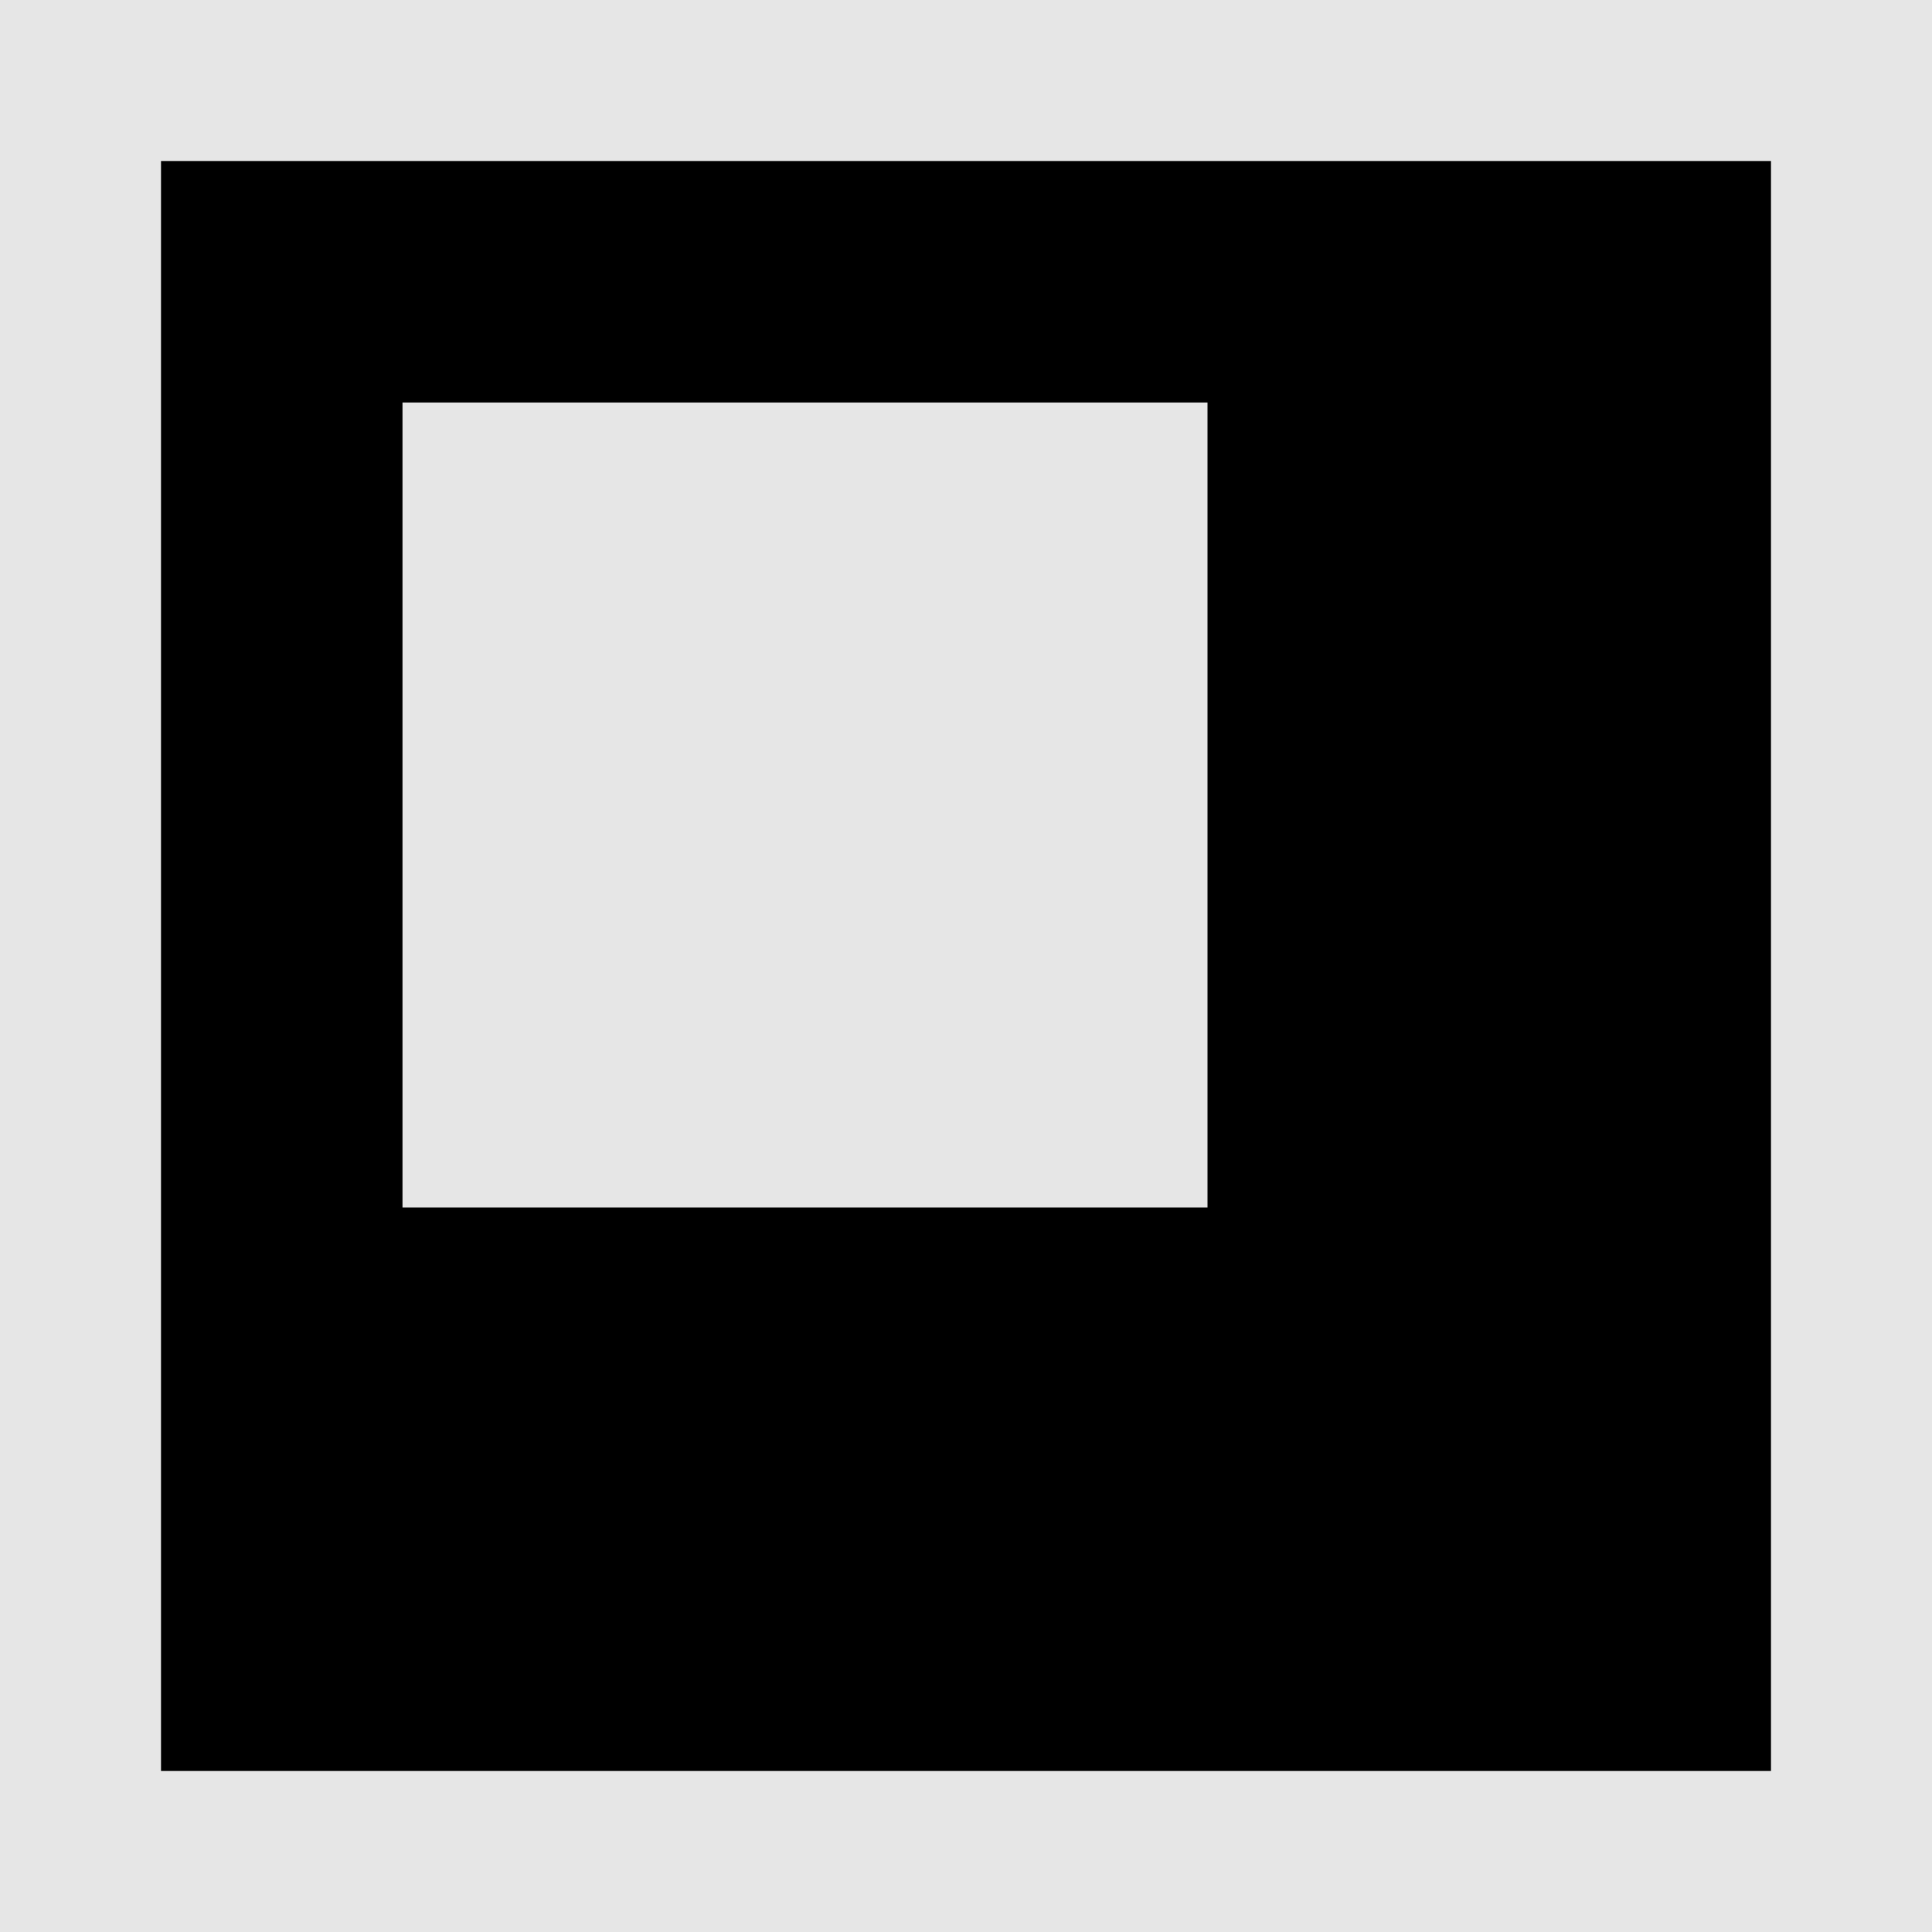
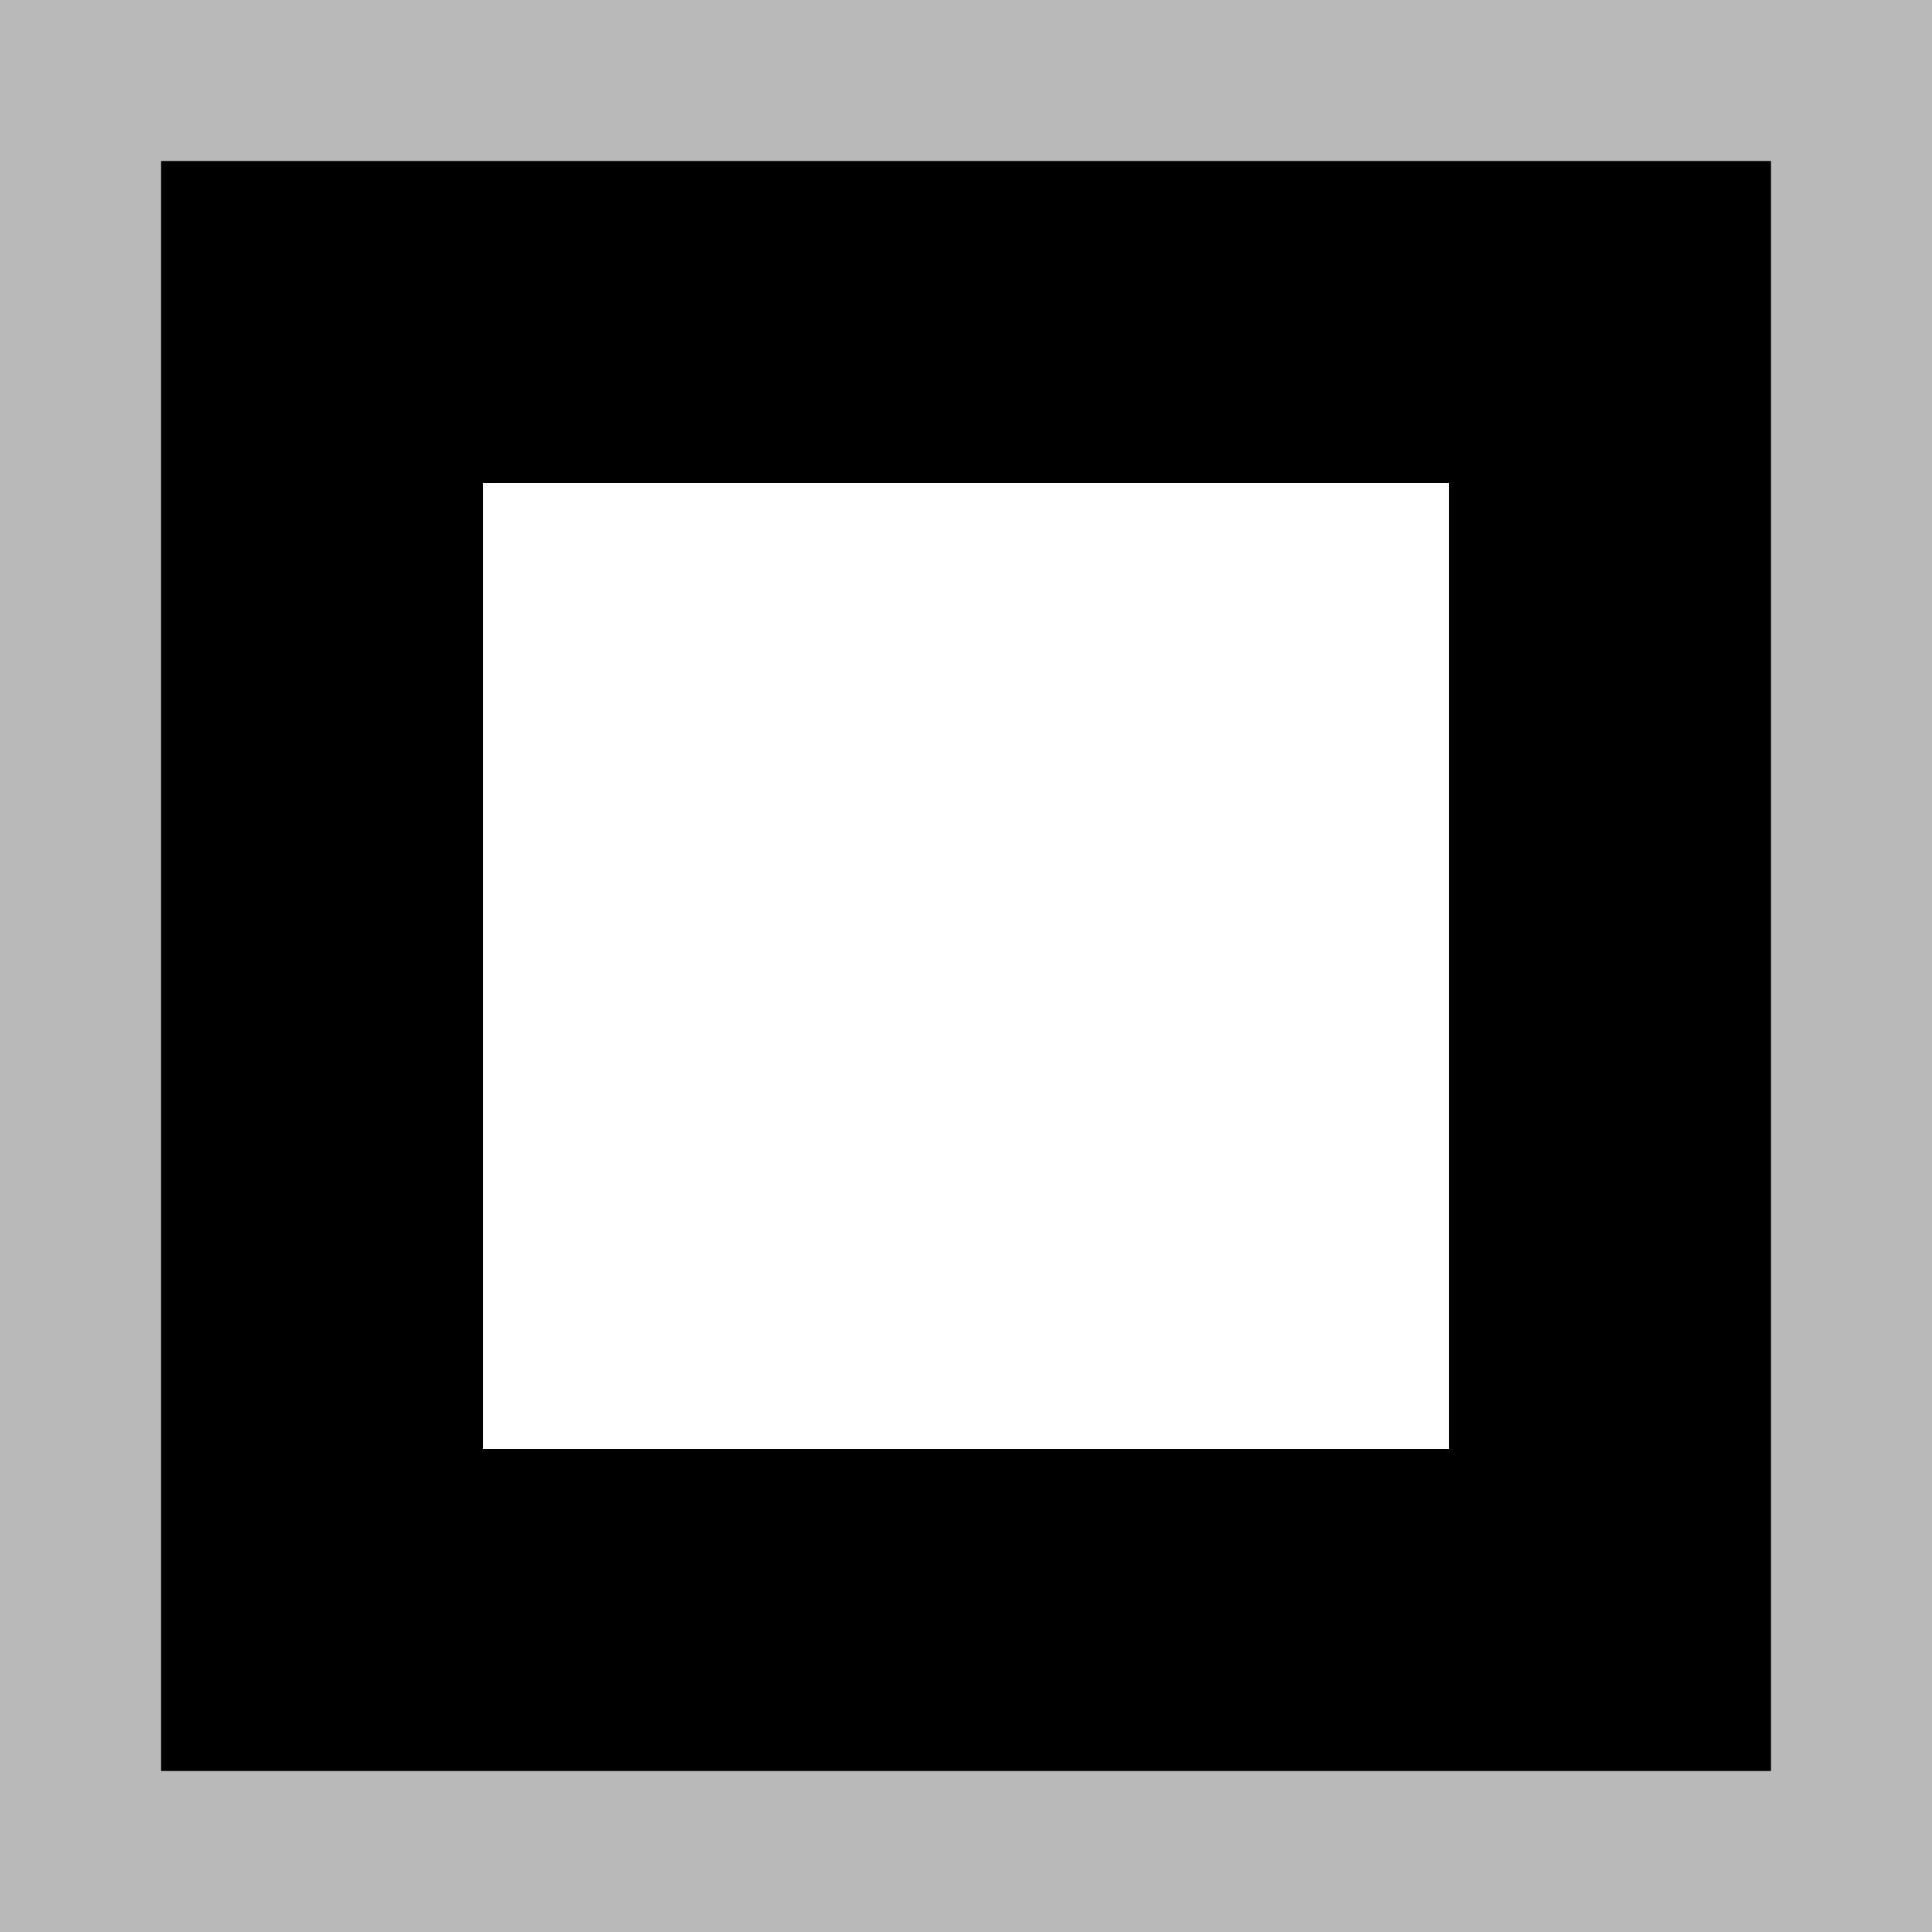
- <svg xmlns="http://www.w3.org/2000/svg" width="12px" height="12px" version="1.1" viewBox="0 0 12 12">
-   <rect x=".5" y=".5" width="11" height="11" fill="#000" stroke="#e6e6e6" style="paint-order:markers fill stroke" />
-   <rect x="2.5" y="2.5" width="5" height="5" fill="#e6e6e6" style="paint-order:markers fill stroke" />
+ <svg xmlns="http://www.w3.org/2000/svg" width="12" height="12" version="1.1">
+   <rect x=".5" y=".5" width="11" height="11" fill="#000" stroke="#b9b9b9" />
+   <rect x="3" y="3" width="6" height="6" fill="#fff" stroke="none" />
</svg>
